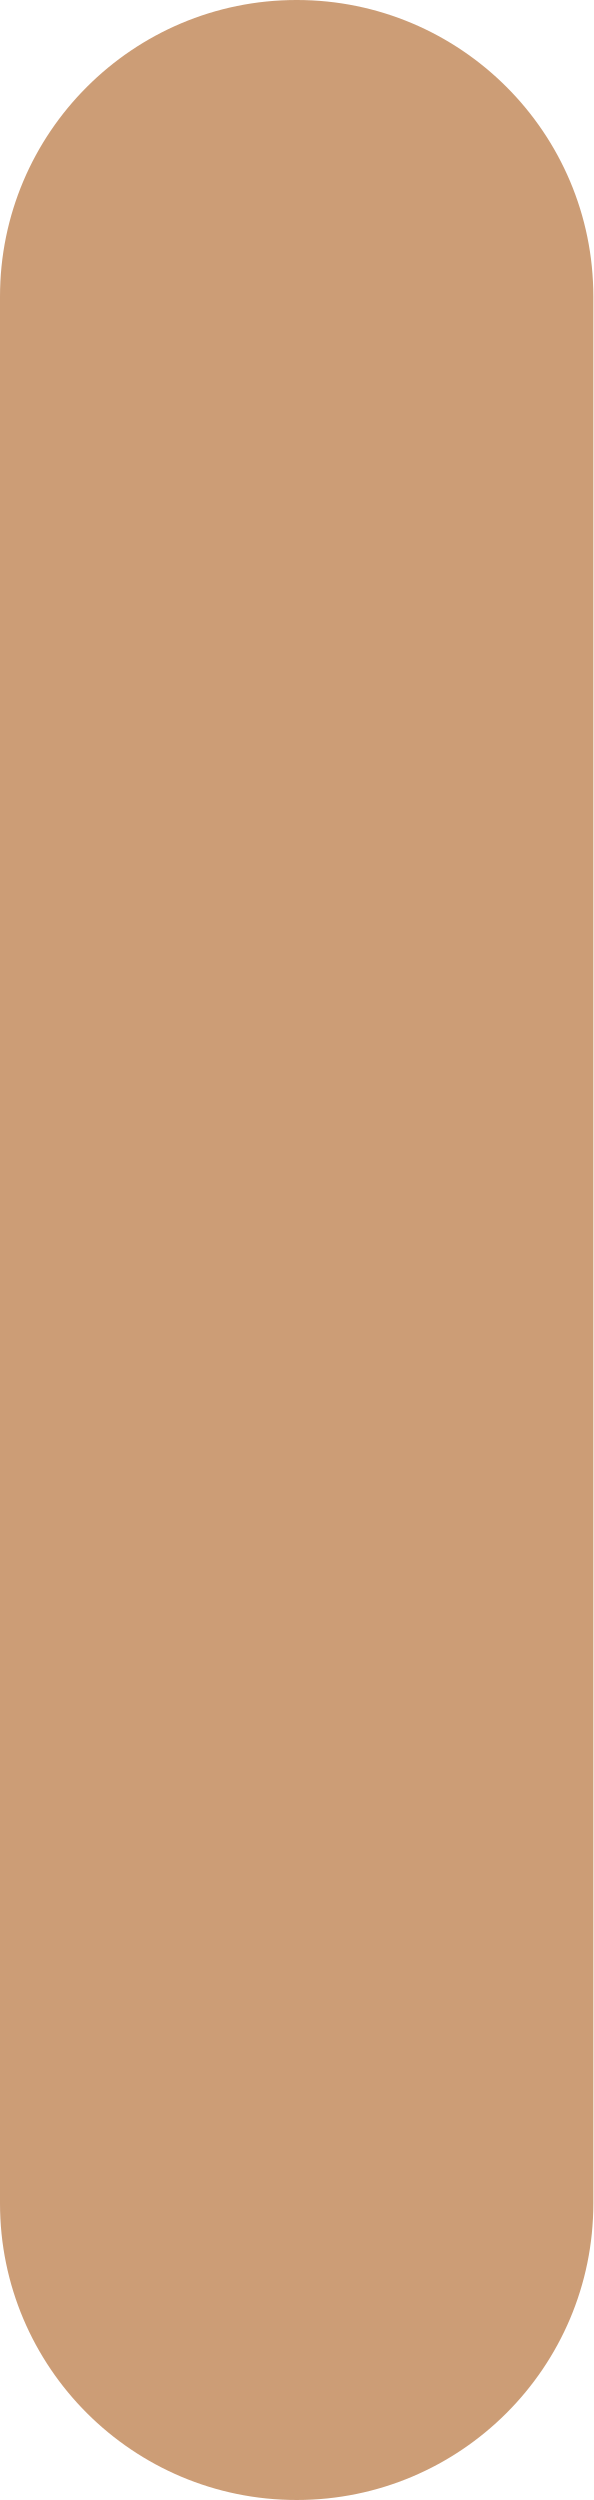
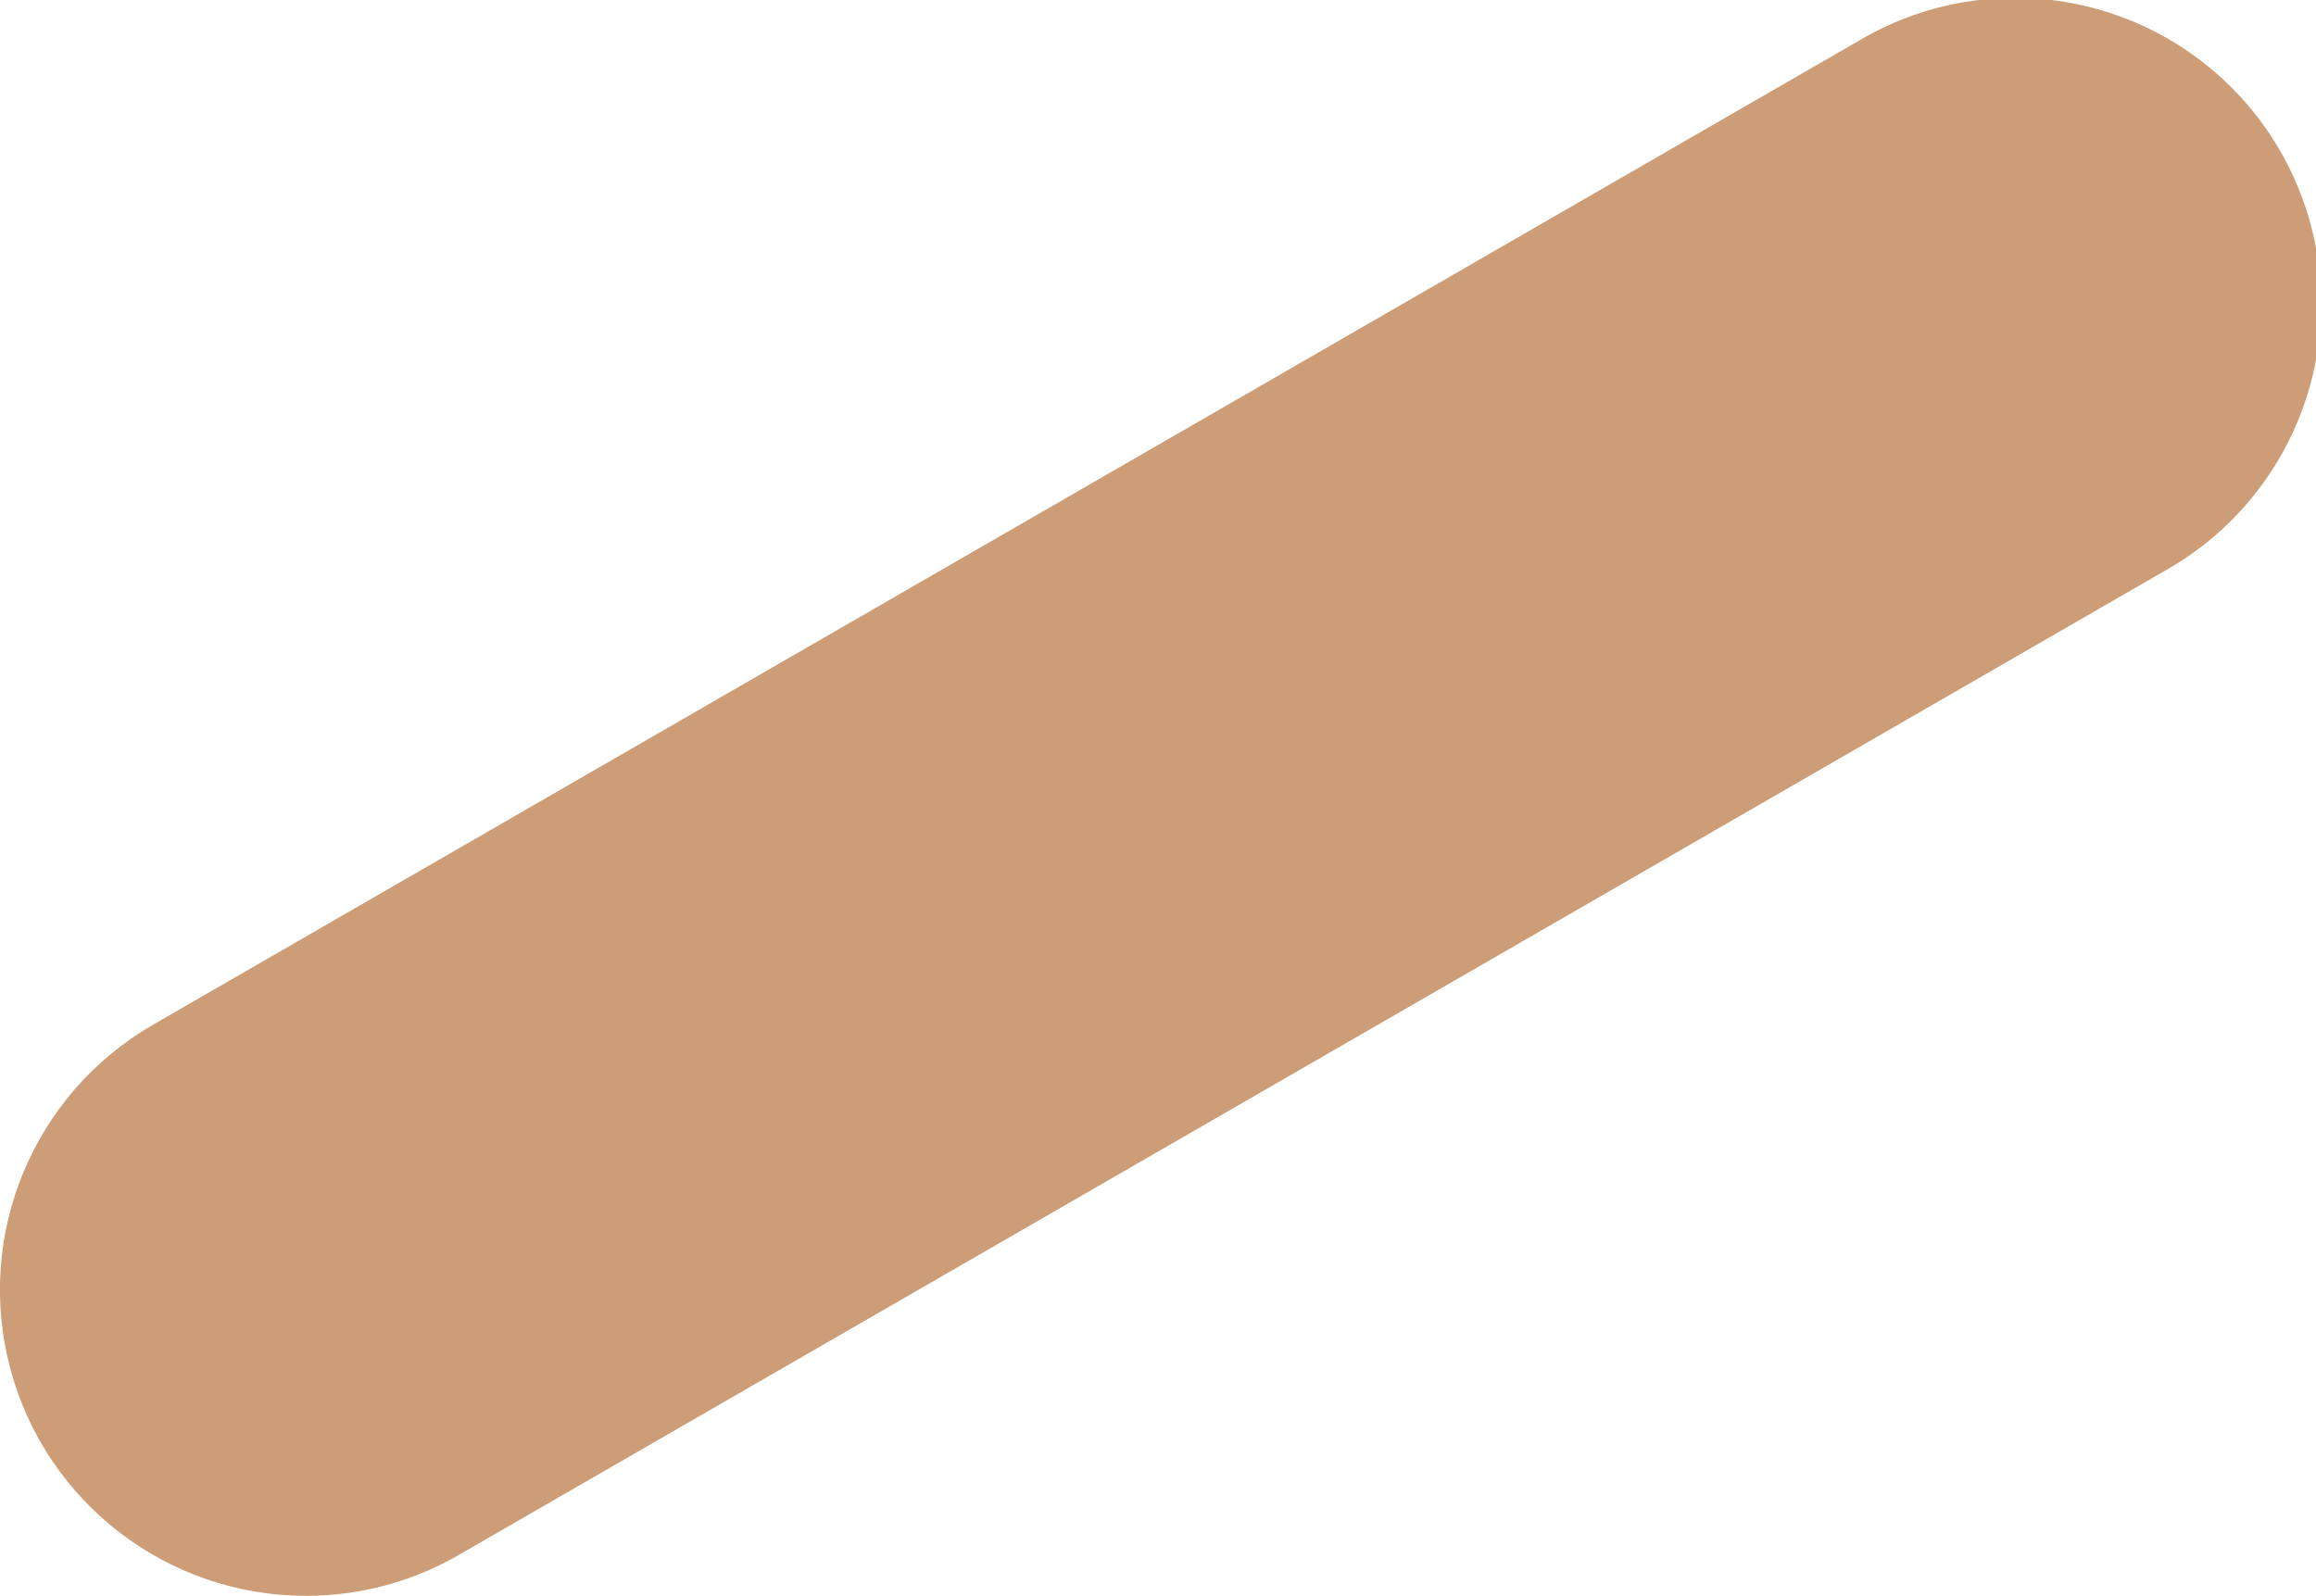
- <svg xmlns="http://www.w3.org/2000/svg" width="2.334" height="9.834" viewBox="0 0 2.334 9.834">
-   <path id="loading2" d="M242.165,395.435a1.167,1.167,0,0,0,1.167-1.167v-7.5a1.167,1.167,0,0,0-2.334,0v7.5A1.167,1.167,0,0,0,242.165,395.435Z" transform="translate(-240.998 -385.601)" fill="#cc9d76" />
+ <svg xmlns="http://www.w3.org/2000/svg" width="8.83" height="6.085" viewBox="0 0 8.83 6.085">
+   <path id="loading2" d="M367.39,126.582a1.161,1.161,0,0,0,.582-.157l6.5-3.75a1.167,1.167,0,1,0-1.167-2.021l-6.5,3.75a1.167,1.167,0,0,0,.585,2.178Z" transform="translate(-366.221 -120.497)" fill="#cc9d76" />
</svg>
